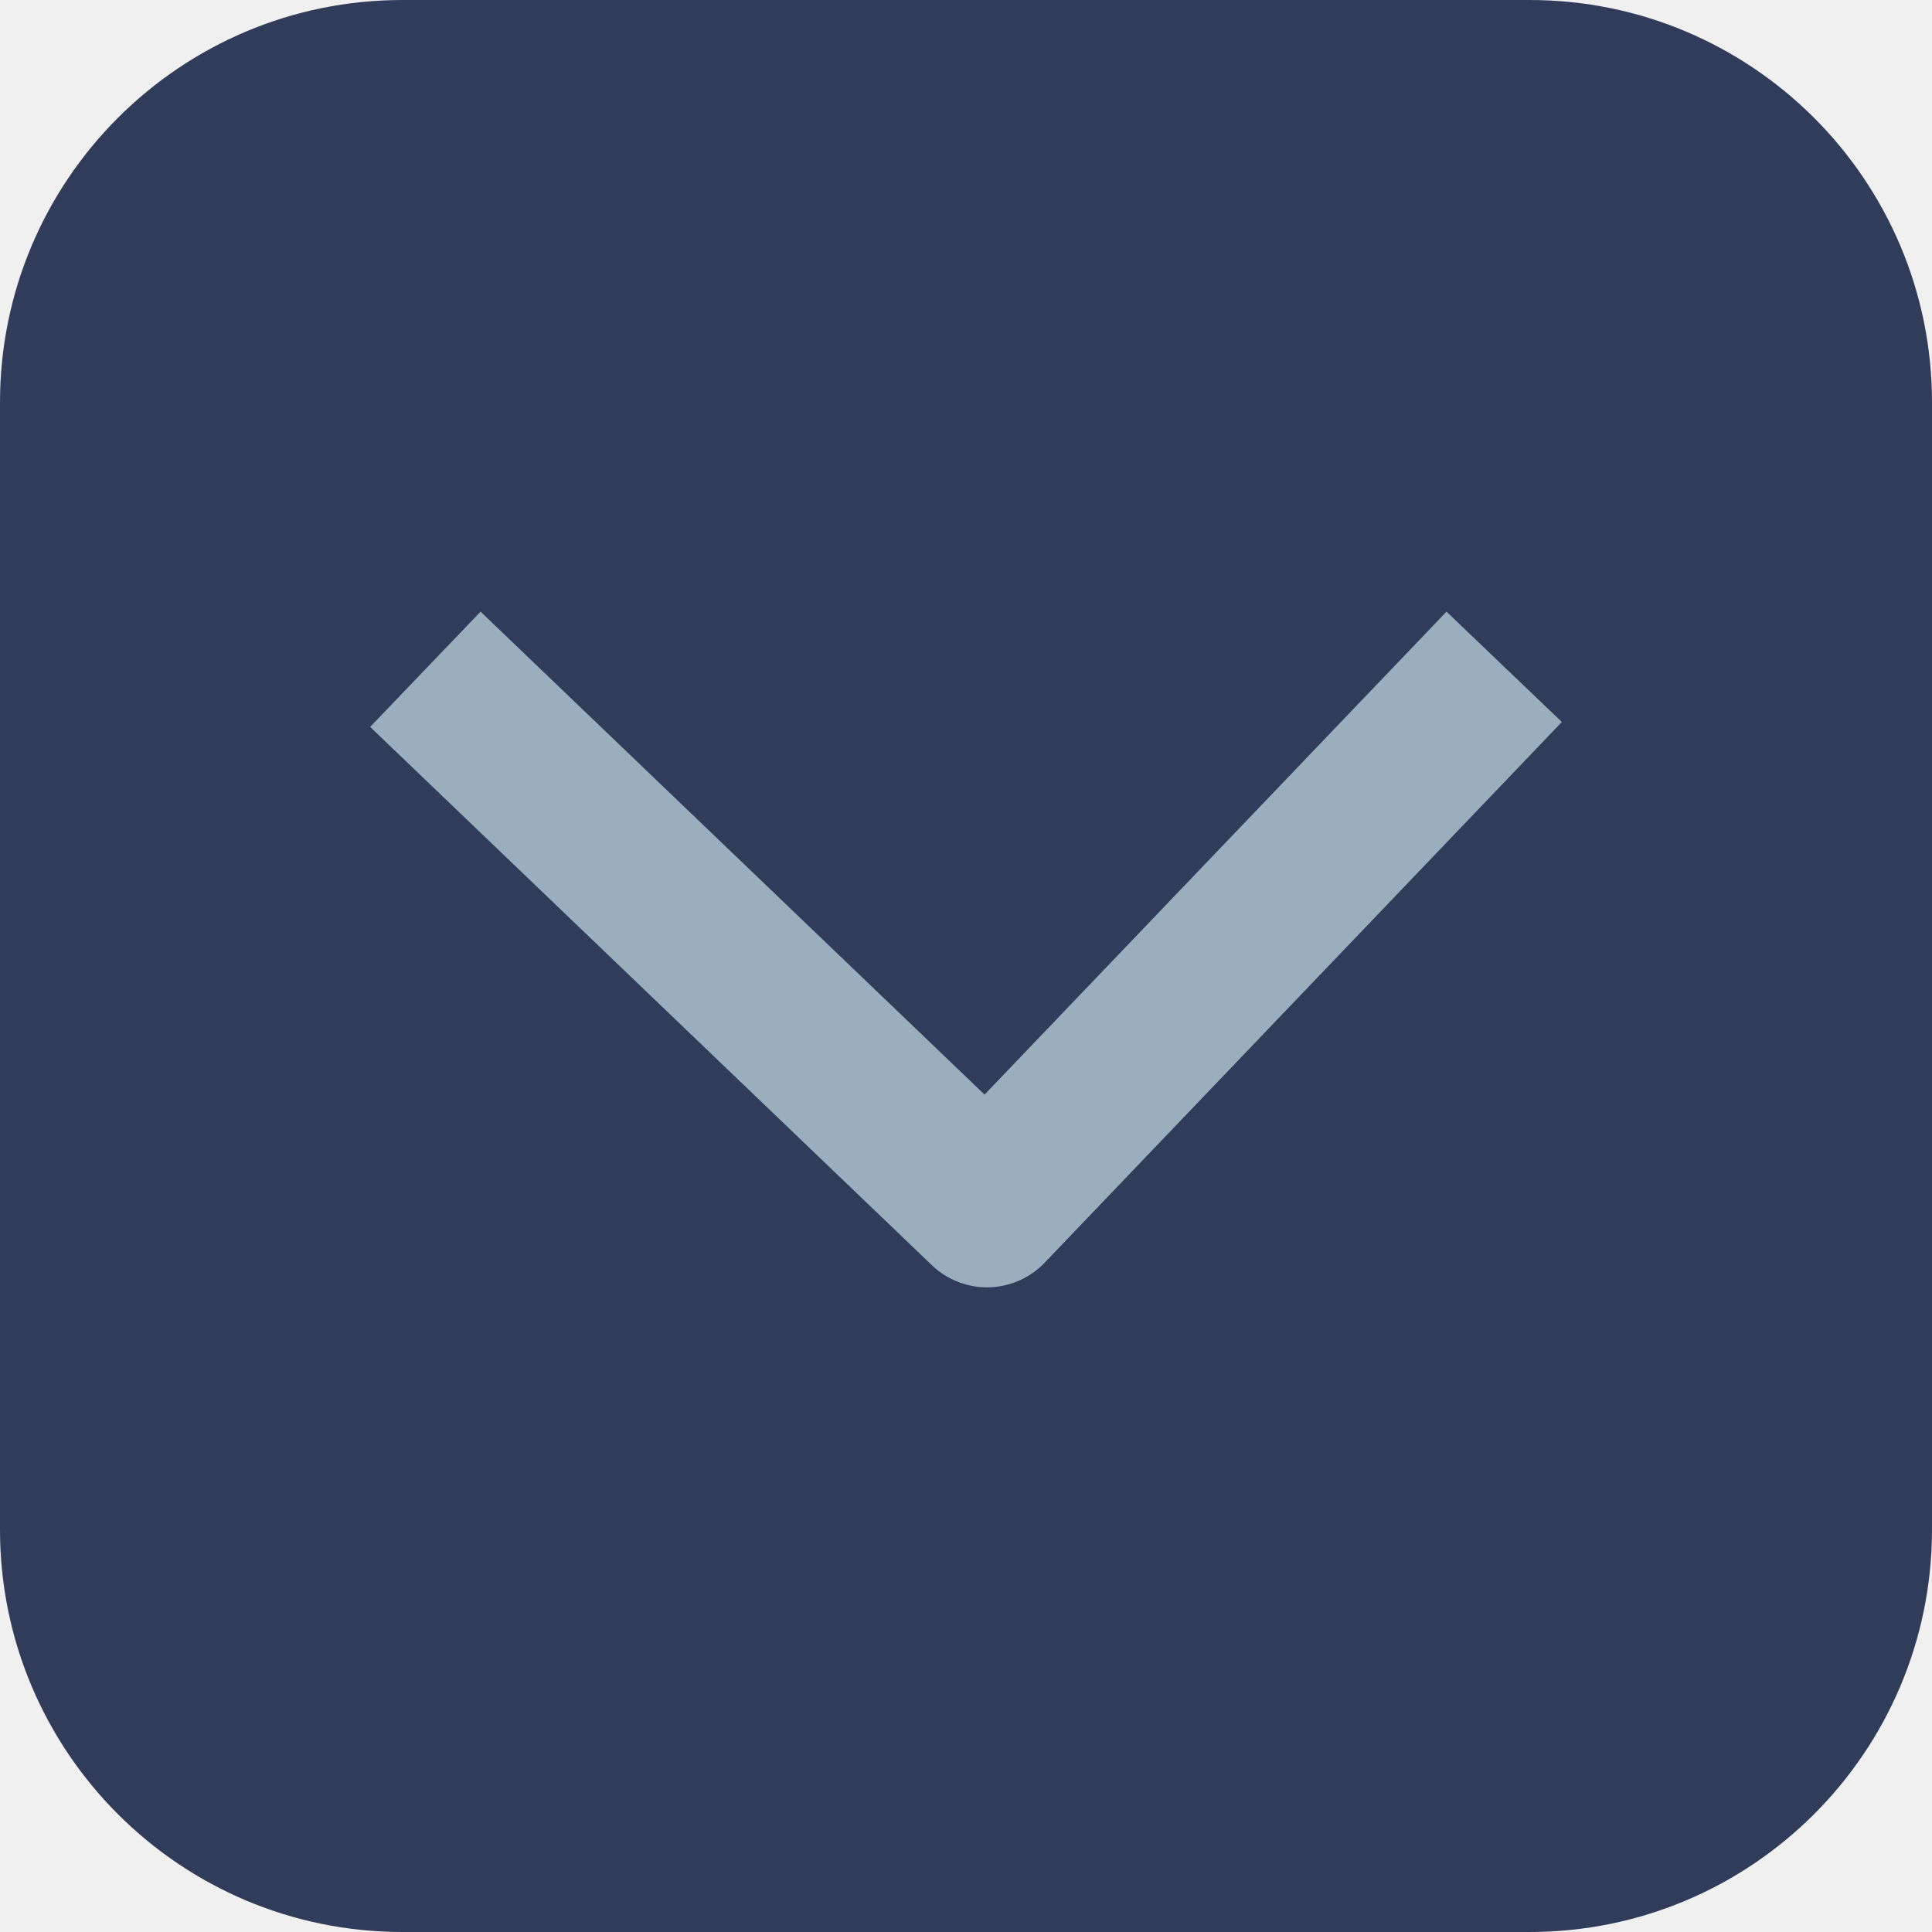
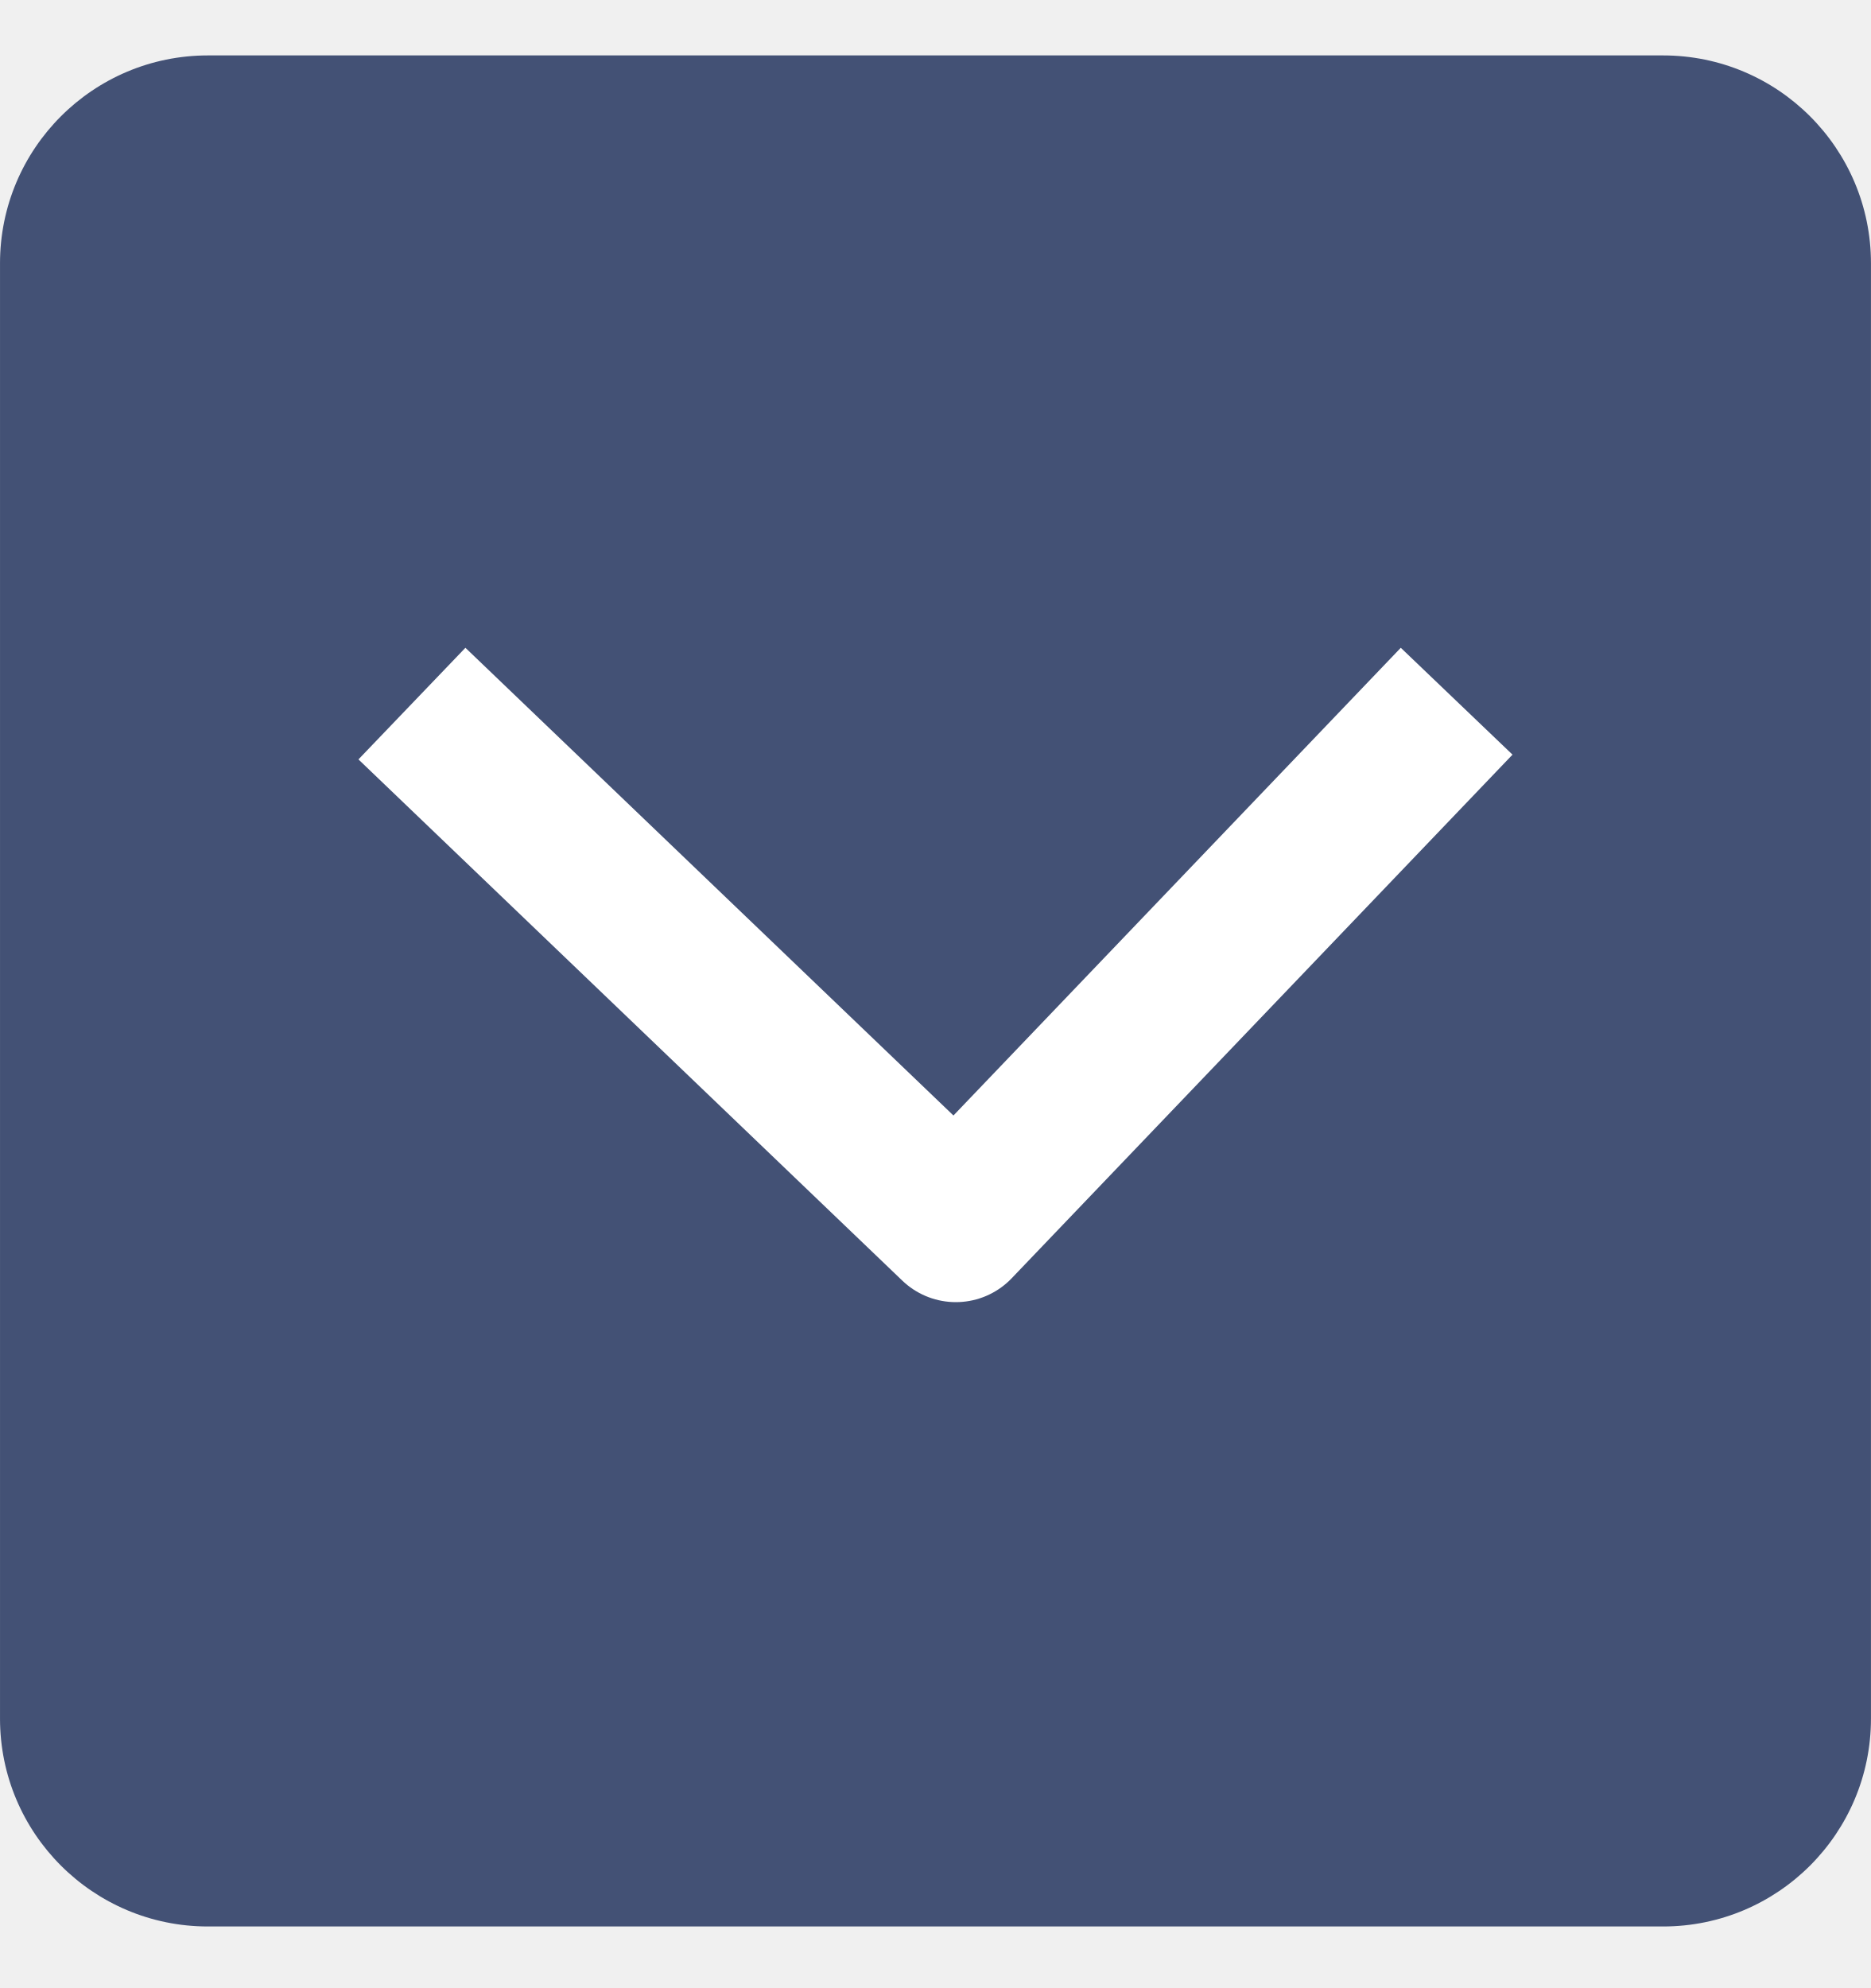
- <svg xmlns="http://www.w3.org/2000/svg" width="16" height="16" viewBox="0 0 16 16" fill="none">
-   <rect y="16" width="16" height="16" rx="3.333" transform="rotate(-90 0 16)" fill="#313C5A" />
-   <path d="M4 6L8.174 10L12 6" stroke="#9AAEBD" stroke-width="1.322" stroke-linecap="square" stroke-linejoin="round" />
+ <svg xmlns="http://www.w3.org/2000/svg" width="16" height="17" viewBox="0 0 16 17" fill="none">
+   <rect y="16.474" width="16" height="16" rx="1.778" transform="rotate(-90 0 16.4739)" fill="#435175" />
+   <path d="M4 6.474L8.174 10.474L12 6.474" stroke="white" stroke-width="1.322" stroke-linecap="square" stroke-linejoin="round" />
</svg>
